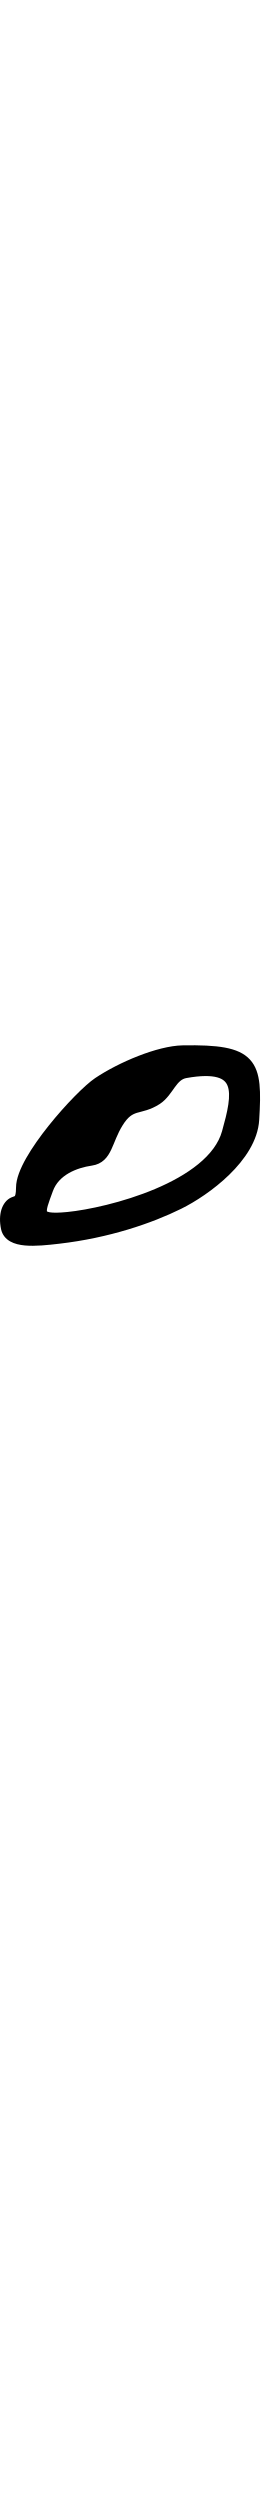
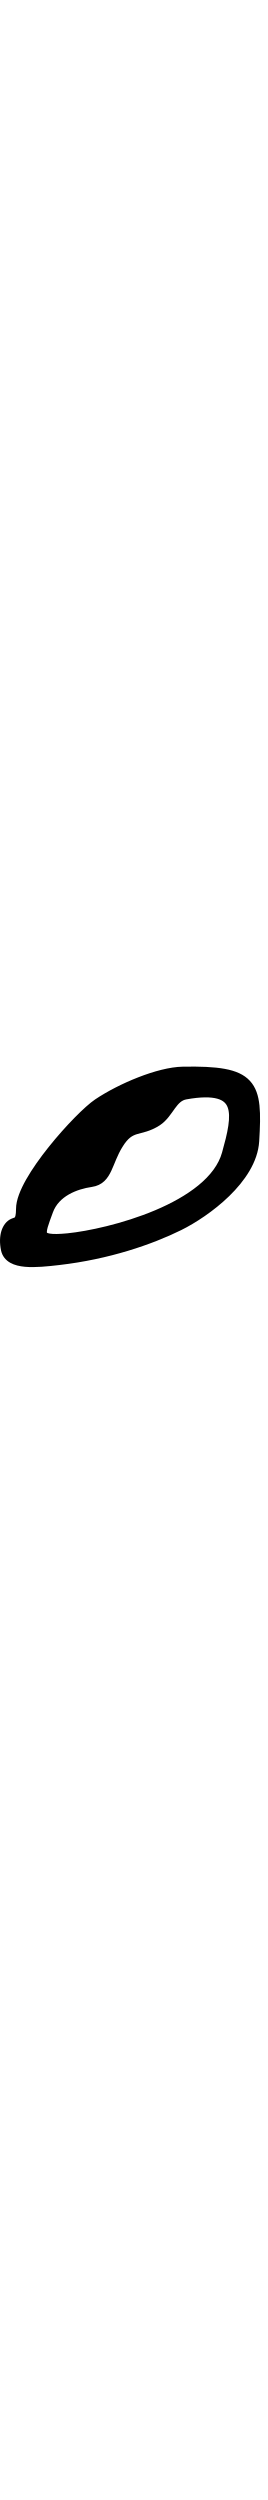
<svg xmlns="http://www.w3.org/2000/svg" width="15" height="140" viewBox="0 0 15 140" fill="none">
-   <path fill-rule="evenodd" clip-rule="evenodd" d="M10.236 58.54C11.216 58.523 11.991 58.553 12.593 58.664C13.196 58.776 13.667 58.977 13.997 59.336C14.328 59.695 14.473 60.163 14.53 60.711C14.588 61.255 14.563 61.924 14.515 62.719C14.445 63.881 13.7 64.945 12.838 65.785C11.968 66.634 10.924 67.308 10.148 67.691C8.515 68.499 6.12 69.325 3.313 69.649C2.686 69.722 1.974 69.8 1.394 69.746C1.103 69.719 0.812 69.657 0.572 69.52C0.32 69.377 0.126 69.151 0.059 68.832C-0.028 68.421 -0.016 68.045 0.079 67.738C0.173 67.438 0.362 67.168 0.65 67.05C0.688 67.034 0.726 67.02 0.751 67.012C0.78 67.002 0.797 66.995 0.811 66.989C0.823 66.984 0.829 66.979 0.829 66.979L0.83 66.978C0.838 66.969 0.898 66.878 0.898 66.499C0.898 66.011 1.143 65.427 1.467 64.853C1.8 64.266 2.25 63.634 2.727 63.037C3.672 61.854 4.767 60.751 5.326 60.375C5.992 59.928 6.863 59.478 7.738 59.137C8.606 58.798 9.511 58.552 10.236 58.54ZM12.173 60.334C11.817 60.234 11.265 60.223 10.437 60.371C10.18 60.417 10.009 60.584 9.793 60.879C9.598 61.145 9.343 61.565 8.947 61.823C8.413 62.171 7.952 62.231 7.671 62.318C7.528 62.363 7.409 62.417 7.287 62.513C7.163 62.611 7.02 62.767 6.854 63.038C6.71 63.272 6.602 63.505 6.506 63.729C6.415 63.943 6.323 64.183 6.23 64.378C6.134 64.58 6.015 64.786 5.84 64.95C5.658 65.121 5.431 65.232 5.149 65.273C4.281 65.399 3.288 65.8 2.961 66.703C2.836 67.049 2.734 67.309 2.674 67.523C2.614 67.738 2.623 67.817 2.629 67.837C2.629 67.837 2.633 67.839 2.635 67.841C2.653 67.852 2.699 67.873 2.792 67.889C2.984 67.921 3.295 67.919 3.78 67.871C4.894 67.76 6.883 67.344 8.693 66.579C9.597 66.197 10.442 65.733 11.109 65.186C11.776 64.64 12.245 64.027 12.434 63.349C12.586 62.804 12.72 62.299 12.785 61.853C12.852 61.403 12.841 61.059 12.748 60.814C12.666 60.597 12.507 60.428 12.173 60.334Z" fill="black" />
+   <path fill-rule="evenodd" clip-rule="evenodd" d="M10.236 59.734C11.216 59.717 11.991 59.746 12.593 59.858C13.196 59.969 13.667 60.171 13.997 60.53C14.328 60.889 14.473 61.357 14.53 61.905C14.588 62.449 14.563 63.118 14.515 63.913C14.445 65.075 13.7 66.139 12.838 66.979C11.968 67.827 10.924 68.501 10.148 68.885C8.515 69.692 6.12 70.519 3.313 70.843C2.686 70.915 1.974 70.994 1.394 70.94C1.103 70.913 0.812 70.851 0.572 70.714C0.32 70.57 0.126 70.344 0.059 70.026C-0.028 69.615 -0.016 69.239 0.079 68.932C0.173 68.631 0.362 68.362 0.65 68.244C0.688 68.228 0.726 68.214 0.751 68.206C0.78 68.195 0.797 68.189 0.811 68.183C0.823 68.178 0.829 68.173 0.829 68.173L0.83 68.172C0.838 68.163 0.898 68.072 0.898 67.693C0.898 67.205 1.143 66.62 1.467 66.047C1.8 65.459 2.25 64.828 2.727 64.231C3.672 63.048 4.767 61.945 5.326 61.569C5.992 61.121 6.863 60.672 7.738 60.331C8.606 59.992 9.511 59.746 10.236 59.734ZM12.173 61.528C11.817 61.428 11.265 61.416 10.437 61.565C10.18 61.611 10.009 61.778 9.793 62.073C9.598 62.339 9.343 62.759 8.947 63.017C8.413 63.365 7.952 63.425 7.671 63.512C7.528 63.557 7.409 63.611 7.287 63.706C7.163 63.805 7.02 63.961 6.854 64.232C6.71 64.466 6.602 64.698 6.506 64.923C6.415 65.137 6.323 65.376 6.23 65.572C6.134 65.774 6.015 65.98 5.84 66.144C5.658 66.315 5.431 66.426 5.149 66.467C4.281 66.593 3.288 66.994 2.961 67.897C2.836 68.243 2.734 68.503 2.674 68.717C2.614 68.931 2.623 69.011 2.629 69.031C2.629 69.031 2.633 69.033 2.635 69.035C2.653 69.046 2.699 69.067 2.792 69.082C2.984 69.114 3.295 69.113 3.78 69.065C4.894 68.954 6.883 68.538 8.693 67.773C9.597 67.391 10.442 66.926 11.109 66.38C11.776 65.834 12.245 65.221 12.434 64.543C12.586 63.997 12.72 63.493 12.785 63.047C12.852 62.596 12.841 62.252 12.748 62.008C12.666 61.791 12.507 61.622 12.173 61.528Z" fill="black" />
</svg>
